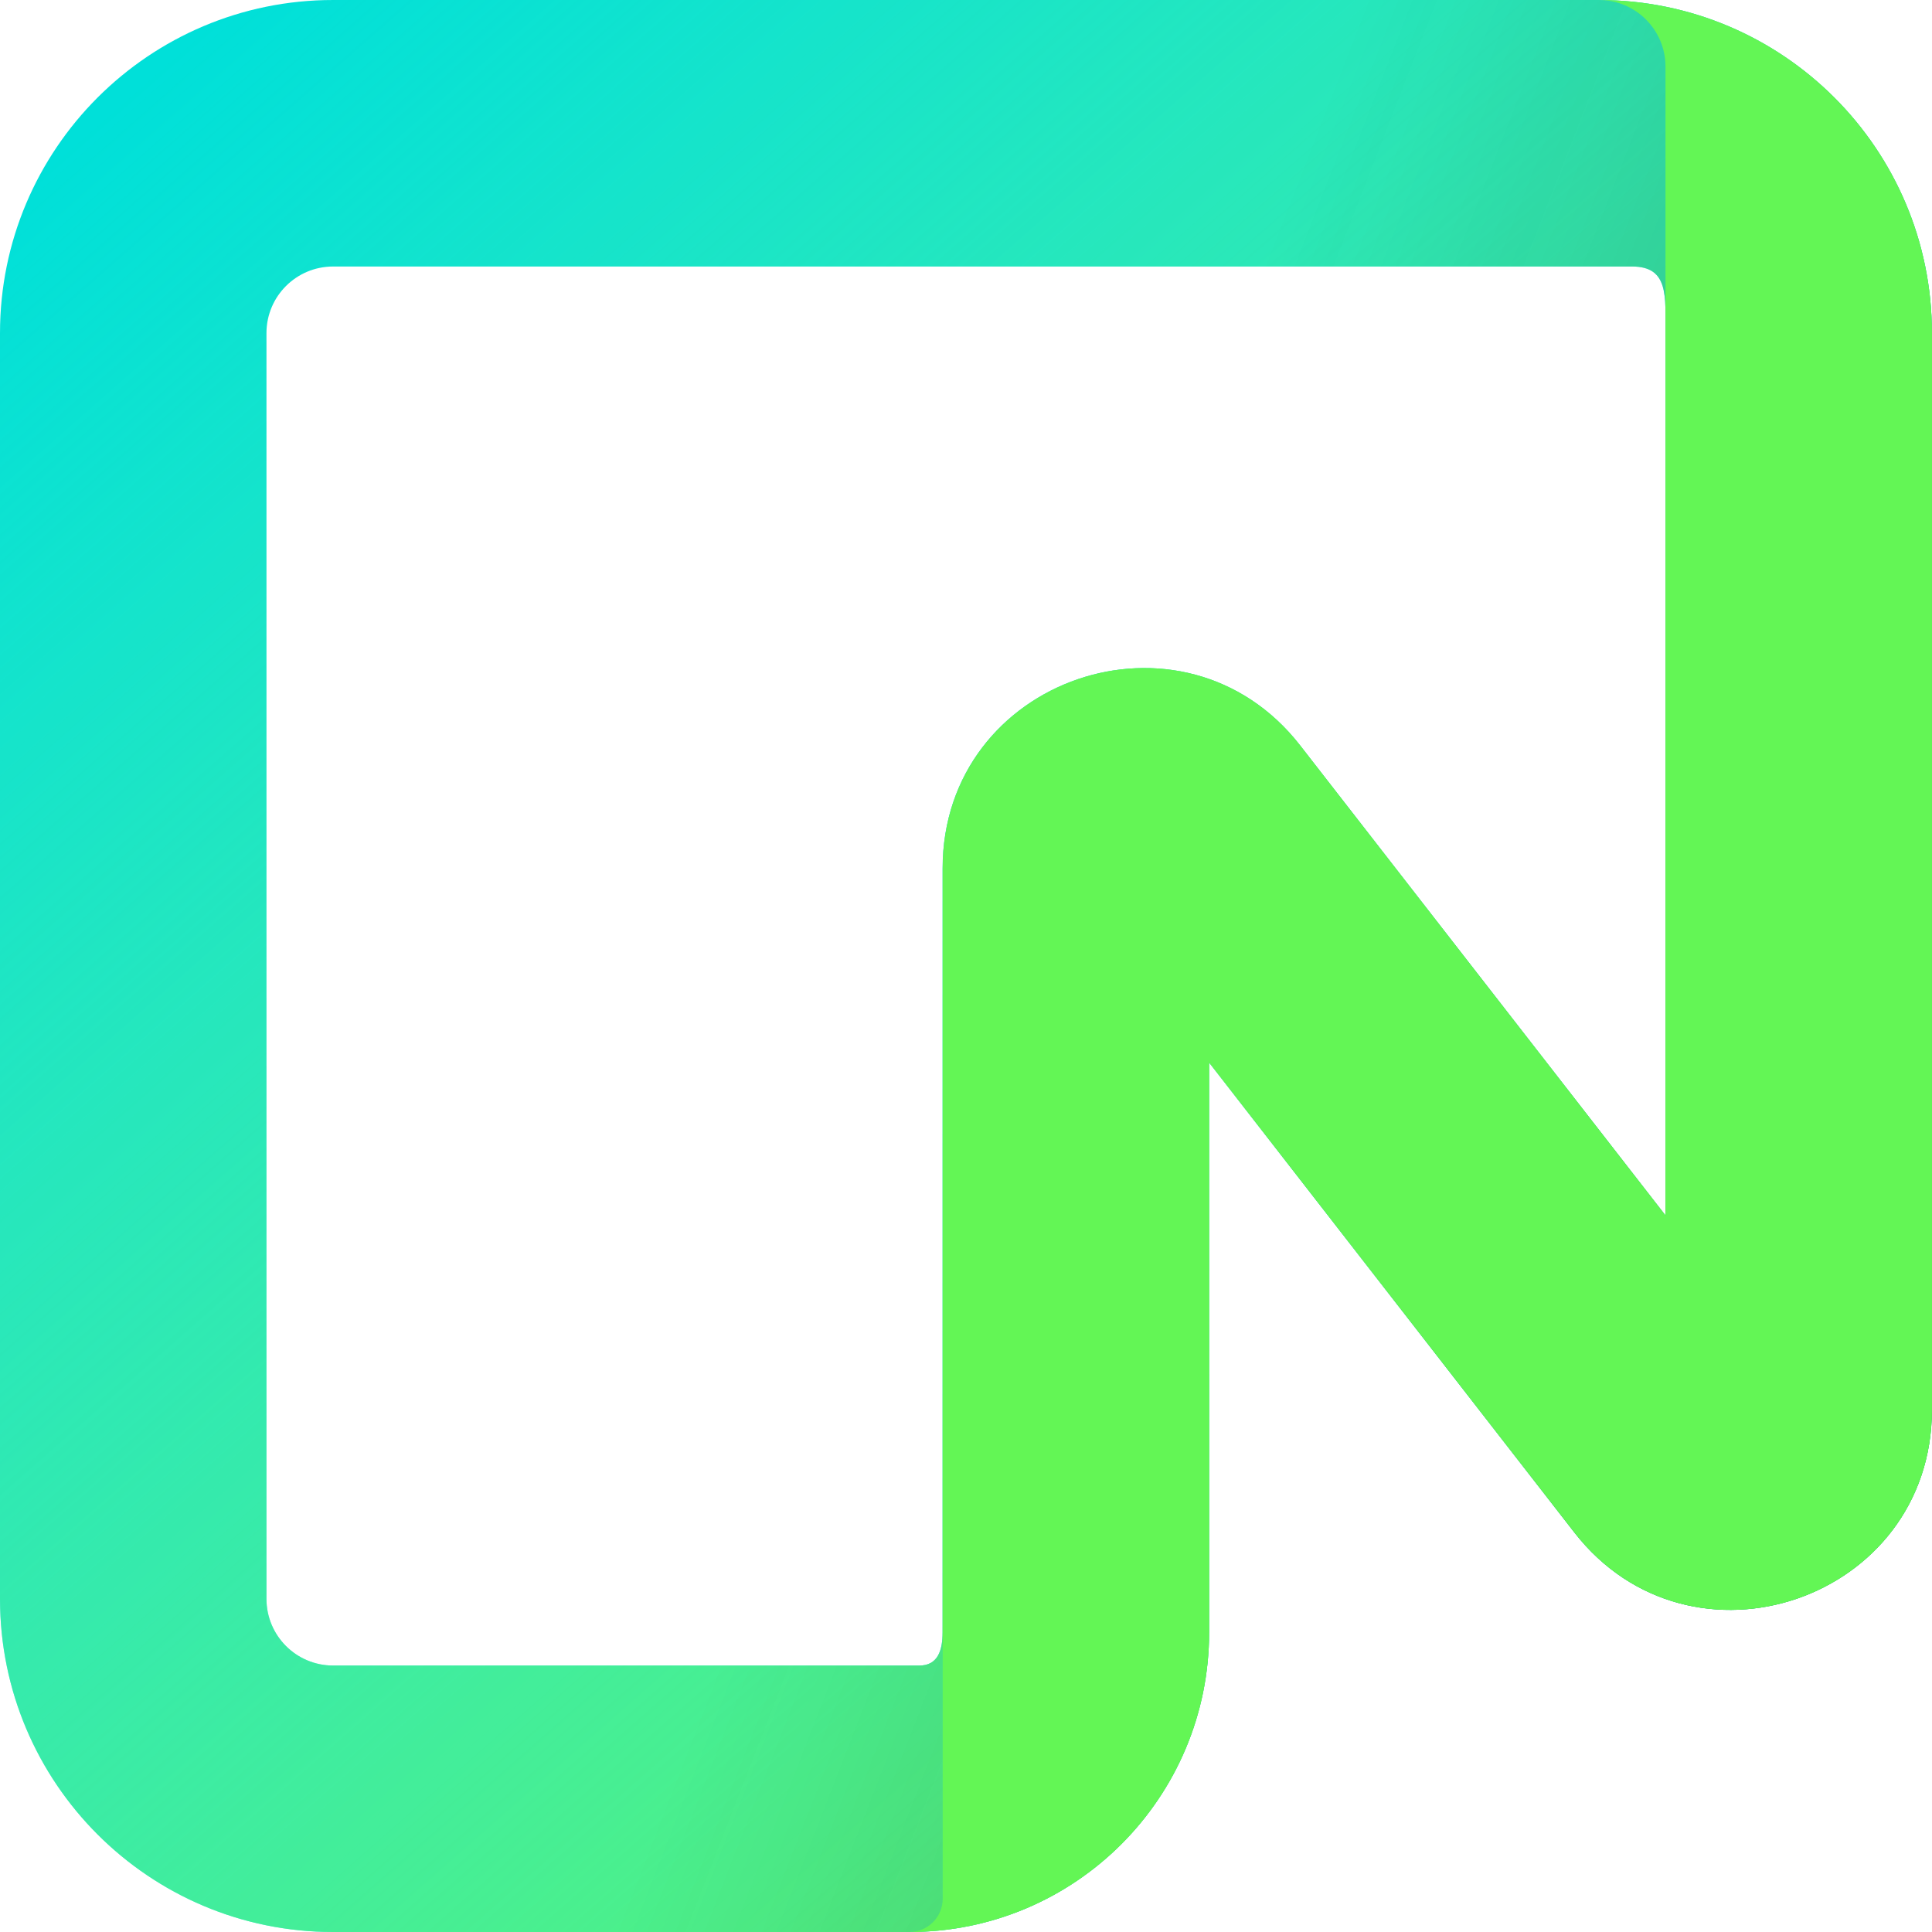
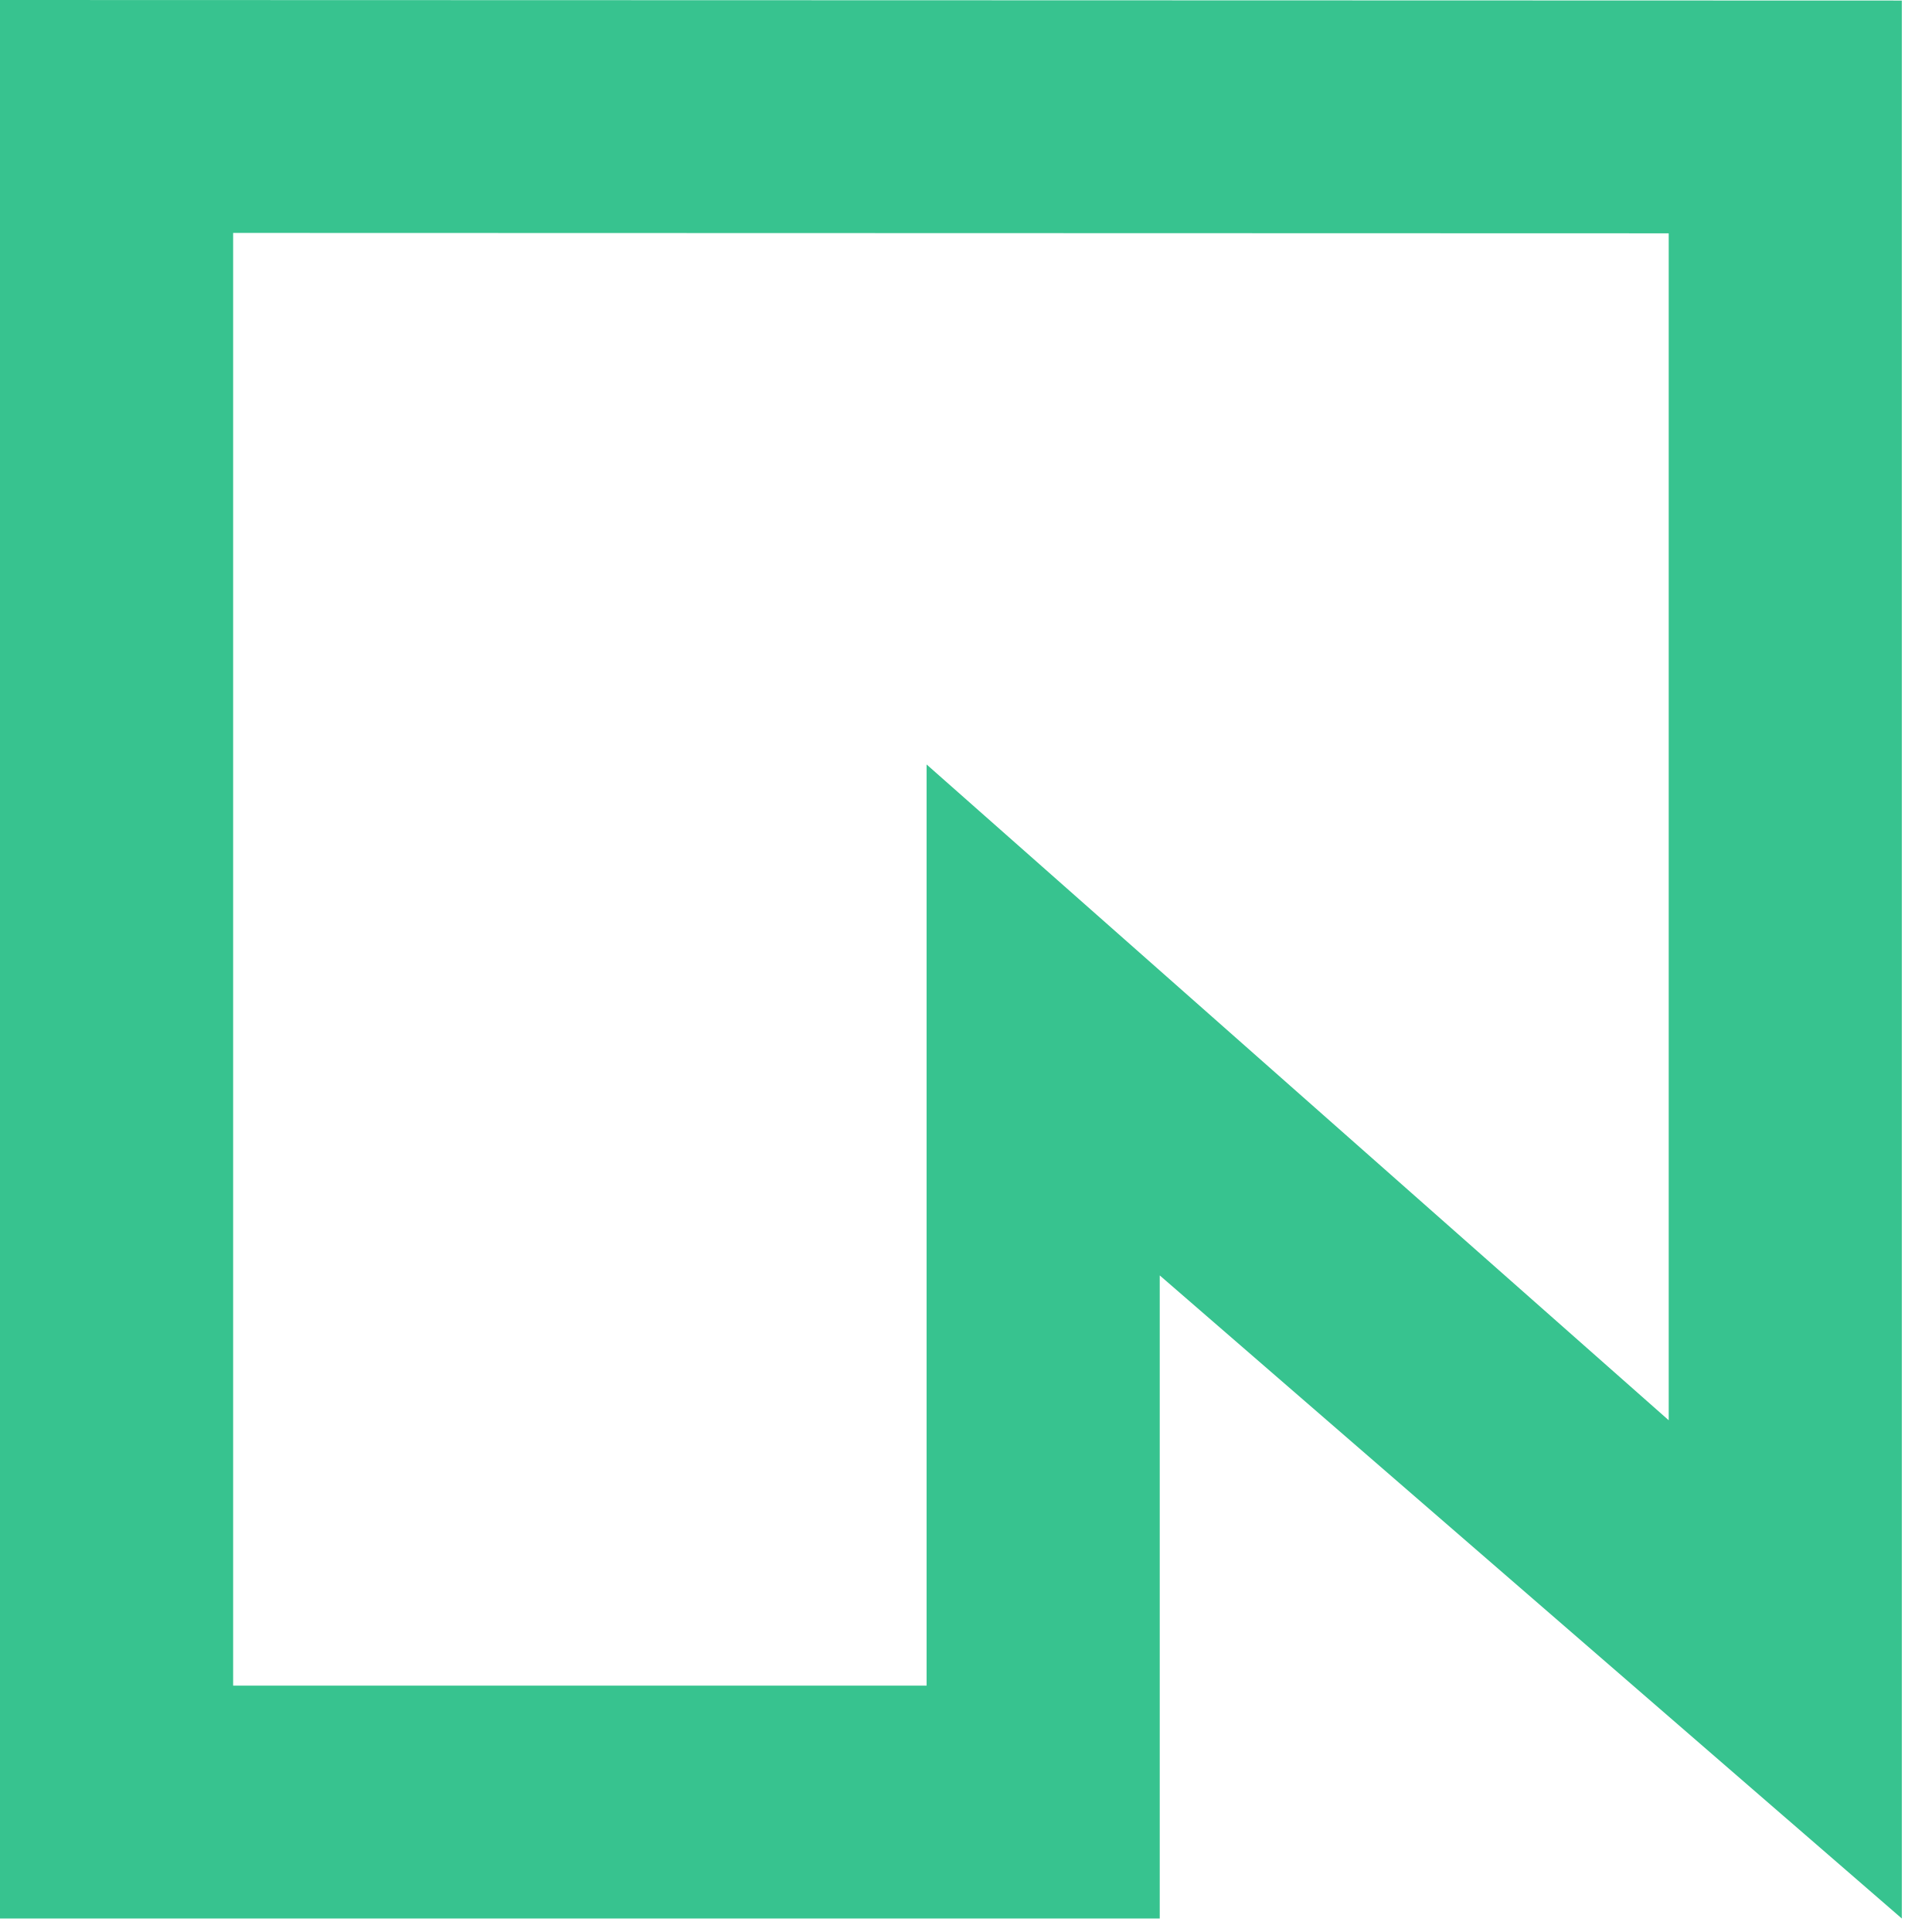
- <svg xmlns="http://www.w3.org/2000/svg" width="36" height="36" viewBox="0 0 36 36" fill="none">
-   <path fill-rule="evenodd" clip-rule="evenodd" d="M0 6.207C0 2.779 2.779 0 6.207 0H29.791C33.219 0 35.998 2.779 35.998 6.207V26.267C35.998 29.813 31.51 31.352 29.334 28.553L22.53 19.799V30.414C22.53 33.499 20.029 36 16.944 36H6.207C2.779 36 0 33.221 0 29.793V6.207ZM6.207 4.966C5.521 4.966 4.965 5.521 4.965 6.207V29.793C4.965 30.479 5.521 31.035 6.207 31.035H17.13C17.473 31.035 17.564 30.757 17.564 30.414V16.18C17.564 12.633 22.052 11.094 24.229 13.894L31.033 22.647V6.207C31.033 5.521 31.098 4.966 30.412 4.966H6.207Z" fill="#00E0D9" />
-   <path fill-rule="evenodd" clip-rule="evenodd" d="M0 6.207C0 2.779 2.779 0 6.207 0H29.791C33.219 0 35.998 2.779 35.998 6.207V26.267C35.998 29.813 31.51 31.352 29.334 28.553L22.53 19.799V30.414C22.53 33.499 20.029 36 16.944 36H6.207C2.779 36 0 33.221 0 29.793V6.207ZM6.207 4.966C5.521 4.966 4.965 5.521 4.965 6.207V29.793C4.965 30.479 5.521 31.035 6.207 31.035H17.13C17.473 31.035 17.564 30.757 17.564 30.414V16.18C17.564 12.633 22.052 11.094 24.229 13.894L31.033 22.647V6.207C31.033 5.521 31.098 4.966 30.412 4.966H6.207Z" fill="url(#paint0_linear_7800_10542)" />
-   <path fill-rule="evenodd" clip-rule="evenodd" d="M0 6.207C0 2.779 2.779 0 6.207 0H29.791C33.219 0 35.998 2.779 35.998 6.207V26.267C35.998 29.813 31.51 31.352 29.334 28.553L22.53 19.799V30.414C22.53 33.499 20.029 36 16.944 36H6.207C2.779 36 0 33.221 0 29.793V6.207ZM6.207 4.966C5.521 4.966 4.965 5.521 4.965 6.207V29.793C4.965 30.479 5.521 31.035 6.207 31.035H17.13C17.473 31.035 17.564 30.757 17.564 30.414V16.18C17.564 12.633 22.052 11.094 24.229 13.894L31.033 22.647V6.207C31.033 5.521 31.098 4.966 30.412 4.966H6.207Z" fill="url(#paint1_linear_7800_10542)" fill-opacity="0.4" />
-   <path d="M29.793 0C33.221 0 35.999 2.779 35.999 6.207V26.267C35.999 29.813 31.512 31.352 29.335 28.553L22.531 19.799V30.414C22.531 33.499 20.03 36 16.945 36C17.288 36 17.566 35.722 17.566 35.379V16.18C17.566 12.633 22.053 11.094 24.23 13.894L31.034 22.647V1.241C31.034 0.556 30.478 0 29.793 0Z" fill="#63F655" />
-   <defs>
-     <linearGradient id="paint0_linear_7800_10542" x1="35.998" y1="36" x2="4.343" y2="0.002" gradientUnits="userSpaceOnUse">
-       <stop stop-color="#62F755" />
-       <stop offset="1" stop-color="#8FF986" stop-opacity="0" />
-     </linearGradient>
-     <linearGradient id="paint1_linear_7800_10542" x1="35.998" y1="36" x2="14.616" y2="27.684" gradientUnits="userSpaceOnUse">
-       <stop stop-opacity="0.9" />
-       <stop offset="1" stop-color="#1A1A1A" stop-opacity="0" />
-     </linearGradient>
-   </defs>
+ <svg xmlns="http://www.w3.org/2000/svg" width="64" height="64" viewBox="0 0 64 64" fill="none">
+   <path d="M63 0.018V63.553L38.418 42.25V63.553H0V0L63 0.018ZM7.723 55.839H30.695V25.324L55.278 47.048V7.729L7.723 7.716V55.839Z" fill="#37C38F" />
</svg>
